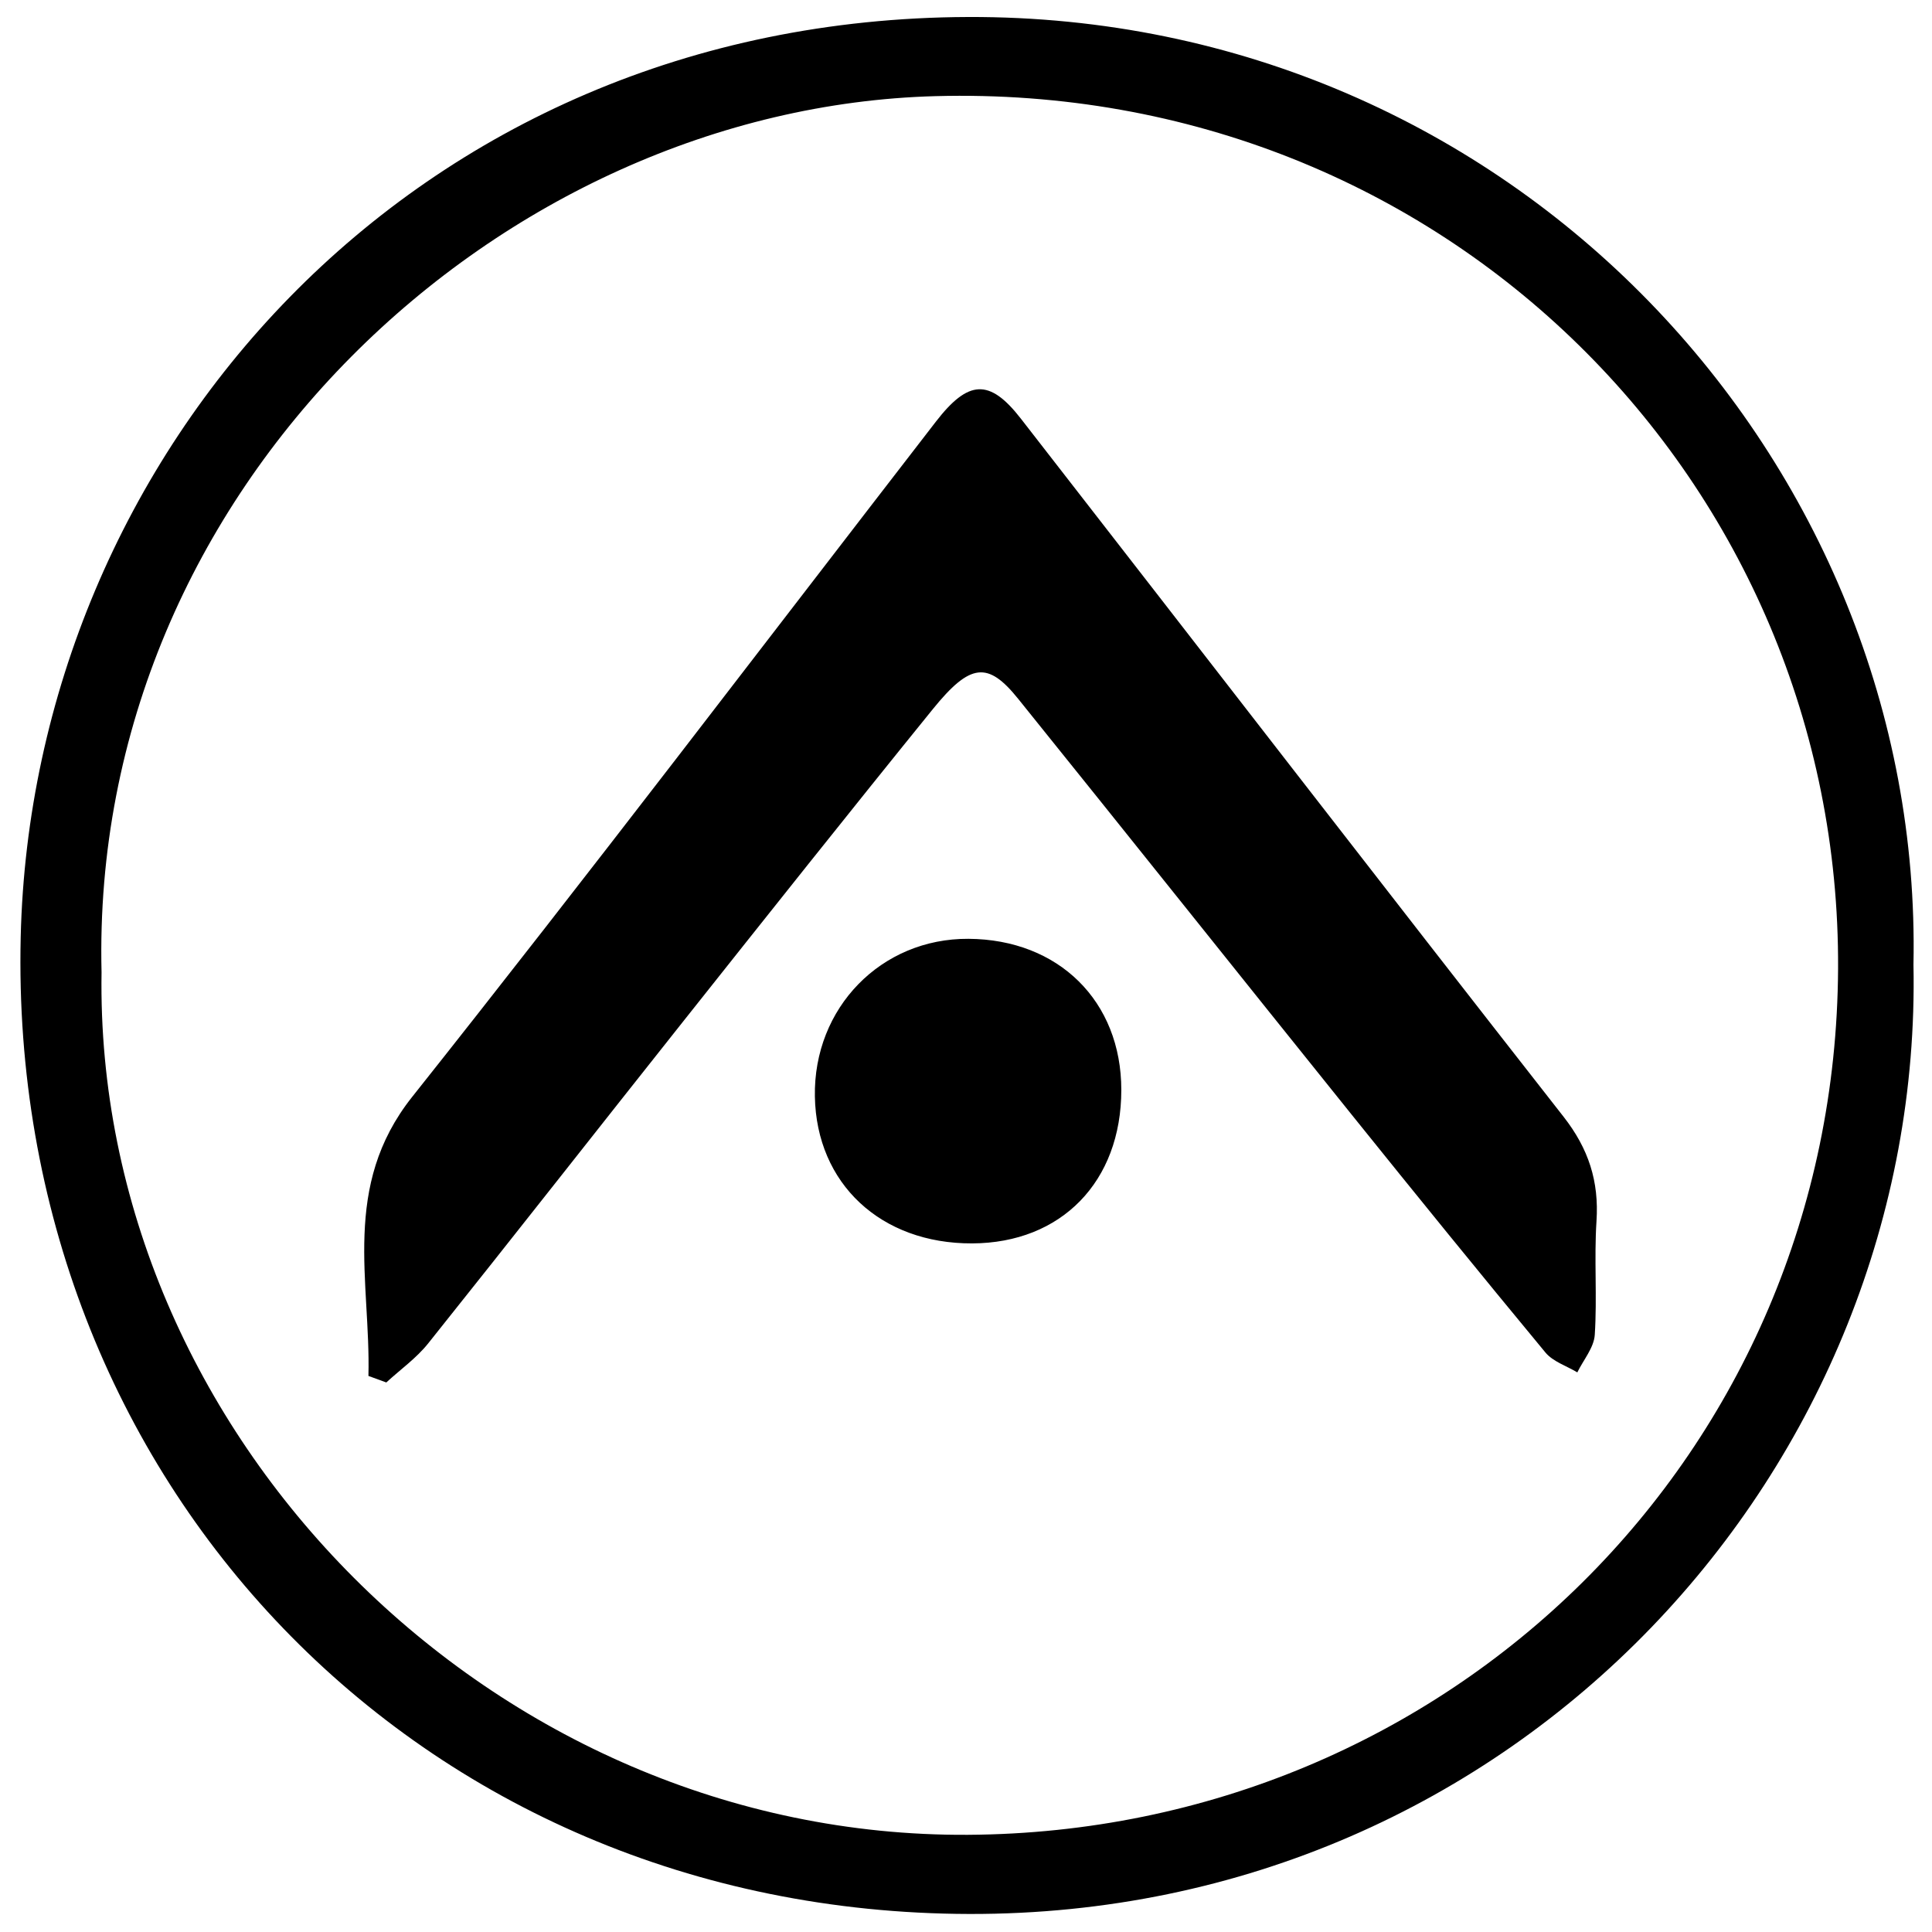
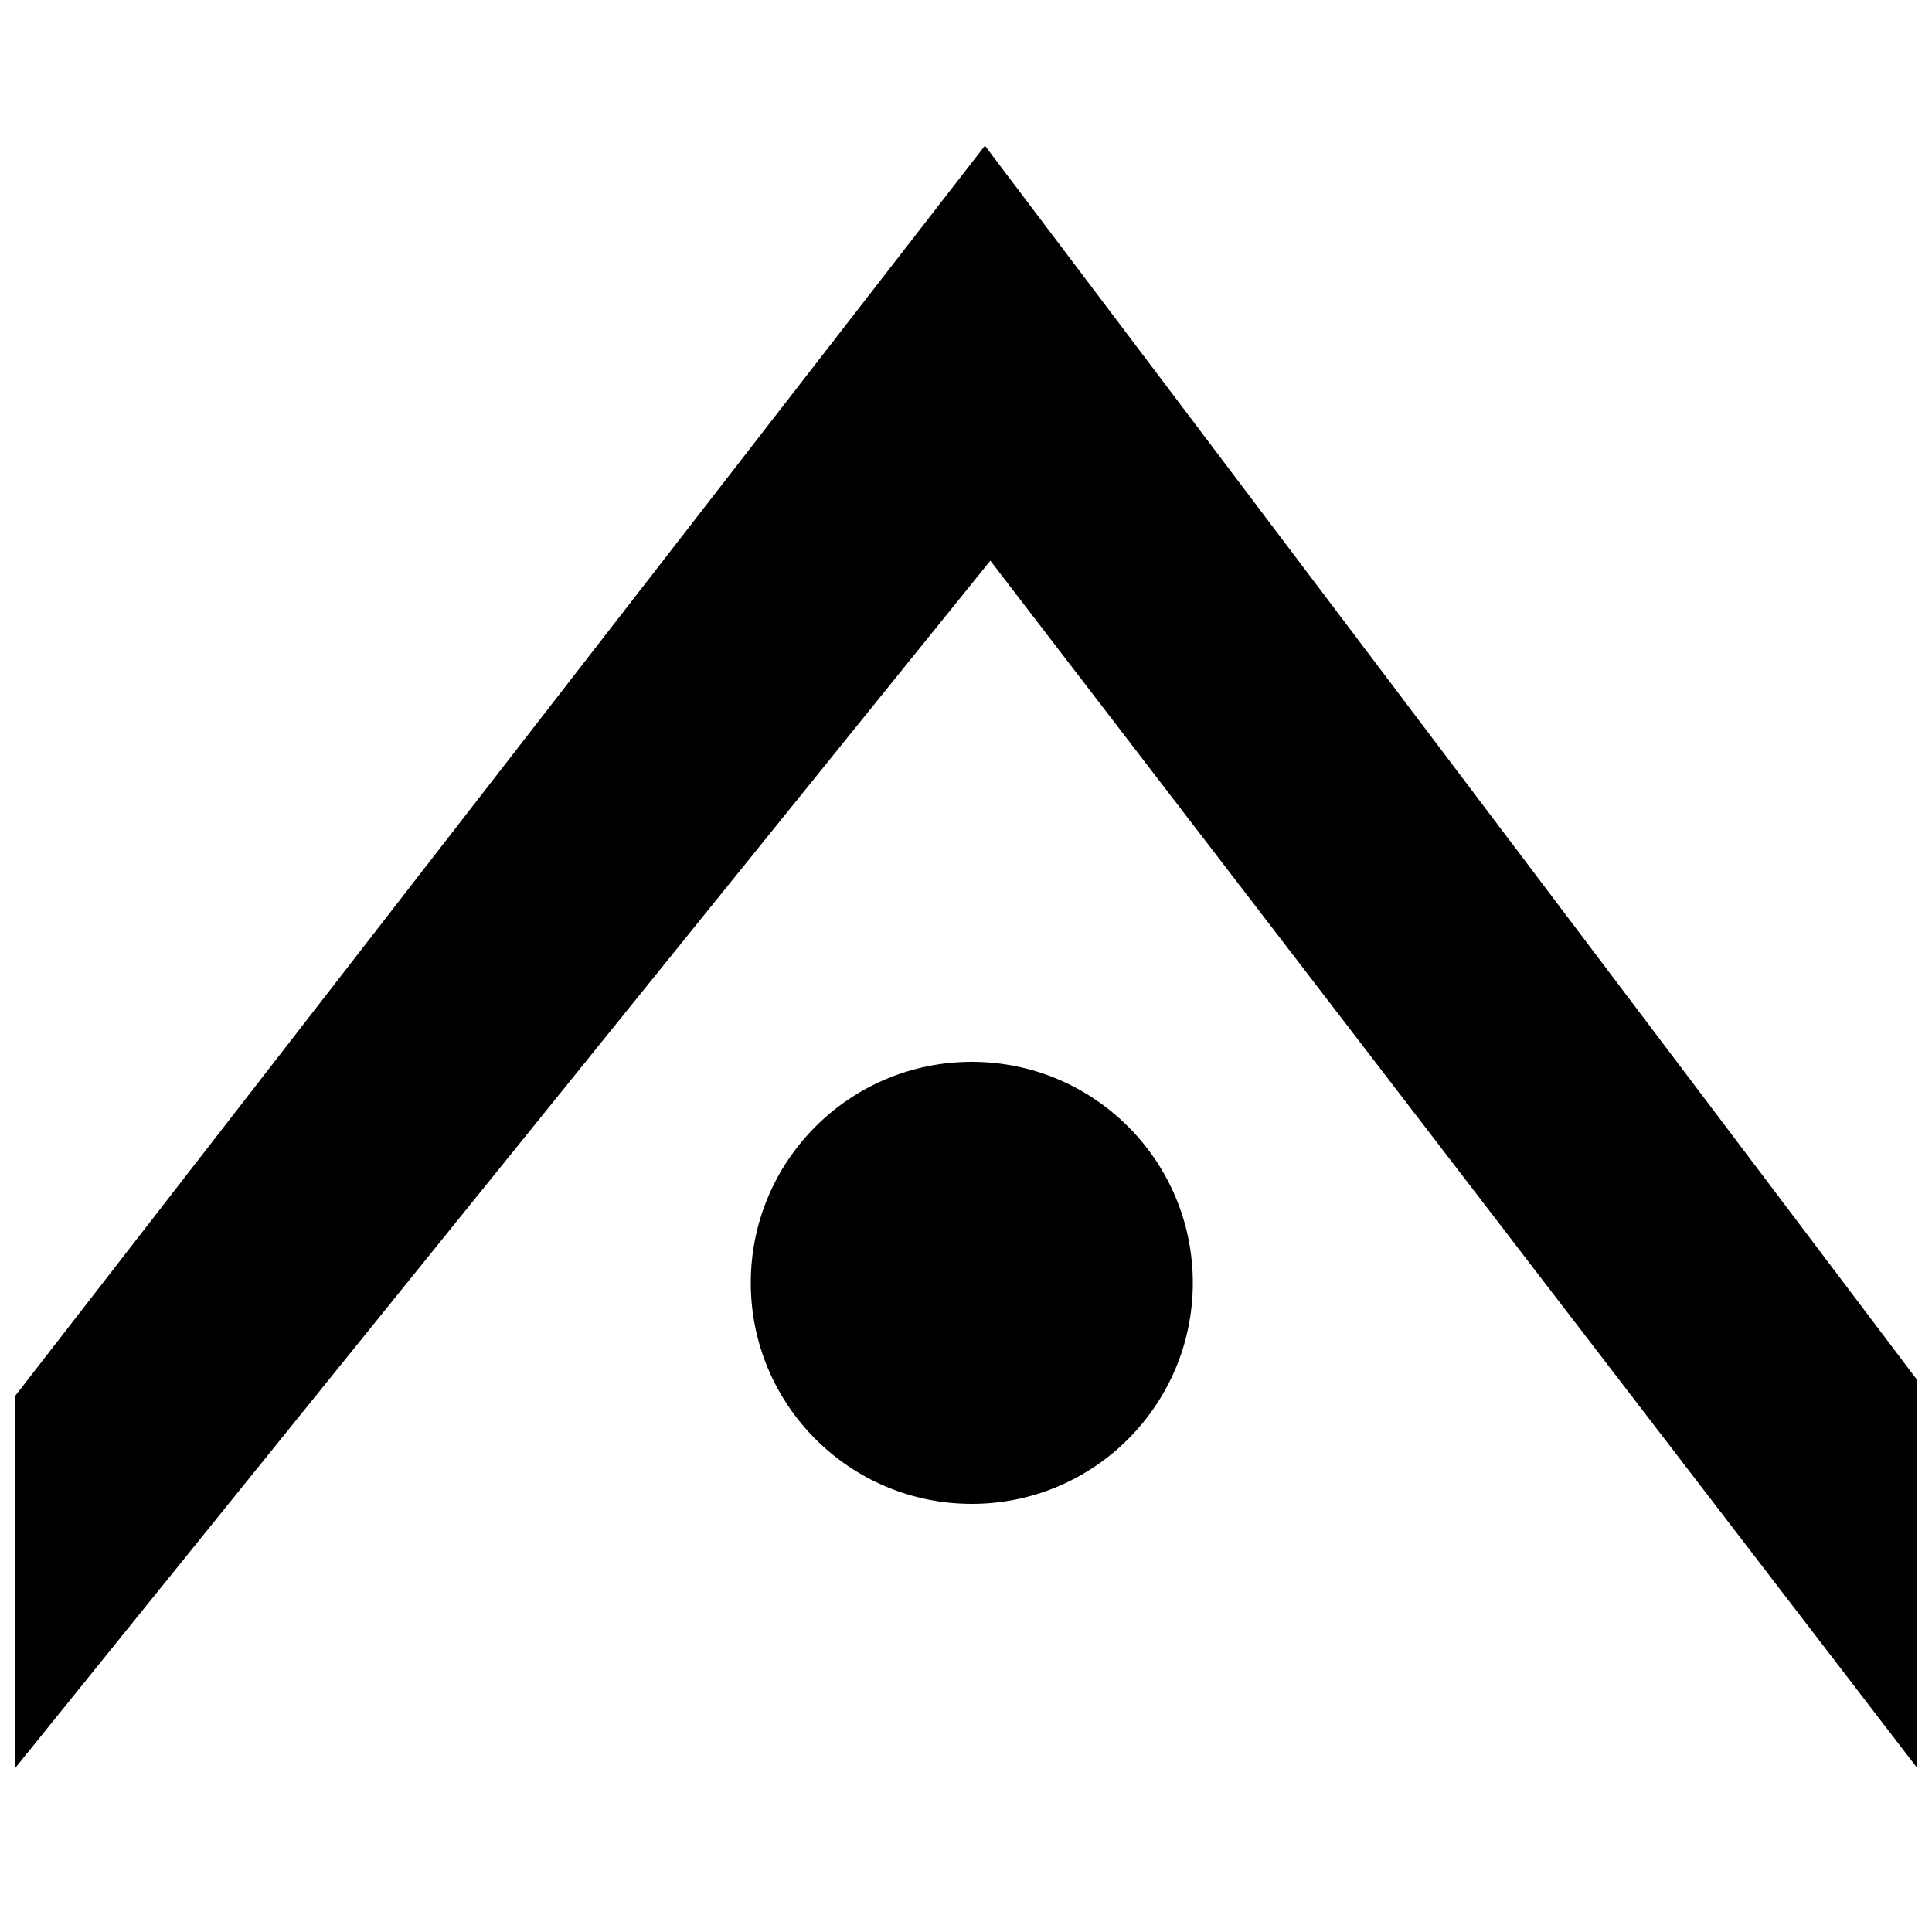
- <svg xmlns="http://www.w3.org/2000/svg" version="1.1" id="Layer_1" x="0px" y="0px" viewBox="0 0 2000 2000" style="enable-background:new 0 0 2000 2000;" xml:space="preserve">
-   <path d="M1980.816,998.546c10.489,518.269-408.541,984.152-977.452,982.786C432.332,1979.96,8.286,1531.561,21.428,970.11  C33.111,470.991,425.92,19.697,1002.031,17.601C1566.11,15.549,1991.469,477.839,1980.816,998.546z M105.126,1006.523  c-7.556,478.665,405.681,895.757,896.828,892.868c497.979-2.929,898.151-394.952,900.818-896.591  c2.67-502.301-406.497-917.545-934.414-903.271C519.413,111.667,92.796,503.933,105.126,1006.523z M399.893,1431.117  c14.546-13.371,31.125-25.117,43.314-40.372c88.359-110.585,175.617-222.049,263.648-332.898  c85.919-108.188,171.799-216.416,258.79-323.74c38.826-47.901,57.019-49.592,88.25-10.831  c115.54,143.393,230.248,287.456,345.643,430.967c66.241,82.381,132.87,164.459,200.288,245.875  c7.844,9.473,21.854,13.841,33.005,20.576c6.308-12.924,17.195-25.55,18.062-38.829c2.553-39.125-0.765-78.633,1.791-117.758  c2.695-41.243-8.143-74.933-34.129-108.123c-188.093-240.232-374.447-481.825-561.791-722.645  c-32.54-41.829-54.463-40.164-87.987,3.204C788.452,669.818,610.06,904.631,426.682,1135.481  c-73.651,92.717-42.837,191.211-45.287,288.872C387.56,1426.608,393.727,1428.863,399.893,1431.117z M1160.775,1128.325  c0.025-91.815-64.789-155.903-158.242-156.468c-90.438-0.547-160.598,71.508-158.972,163.265  c1.597,90.138,68.206,152.373,162.727,152.042C1098.787,1286.839,1160.748,1223.132,1160.775,1128.325z" />
+ <svg xmlns="http://www.w3.org/2000/svg" version="1.1" id="Layer_2_1_" x="0px" y="0px" viewBox="0 0 500 500" style="enable-background:new 0 0 500 500;" xml:space="preserve">
+   <polygon points="3.9,457.6 3.9,361.3 254.9,37.7 496.2,357.2 496.2,457.6 256.3,145.1 " />
+   <circle cx="251.5" cy="332" r="57.2" />
</svg>
